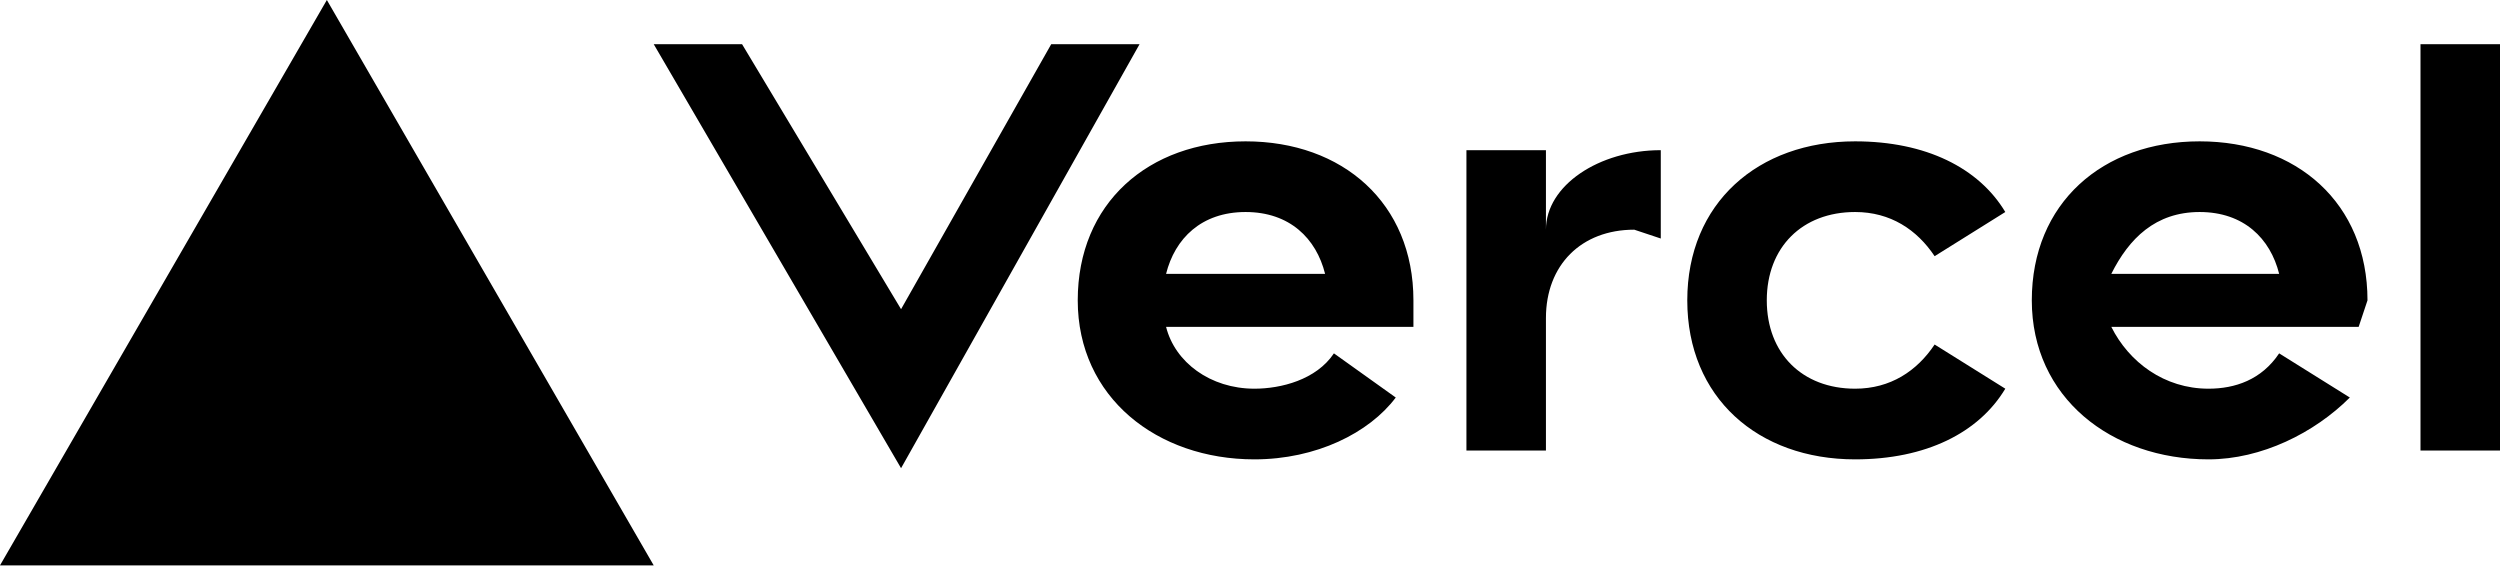
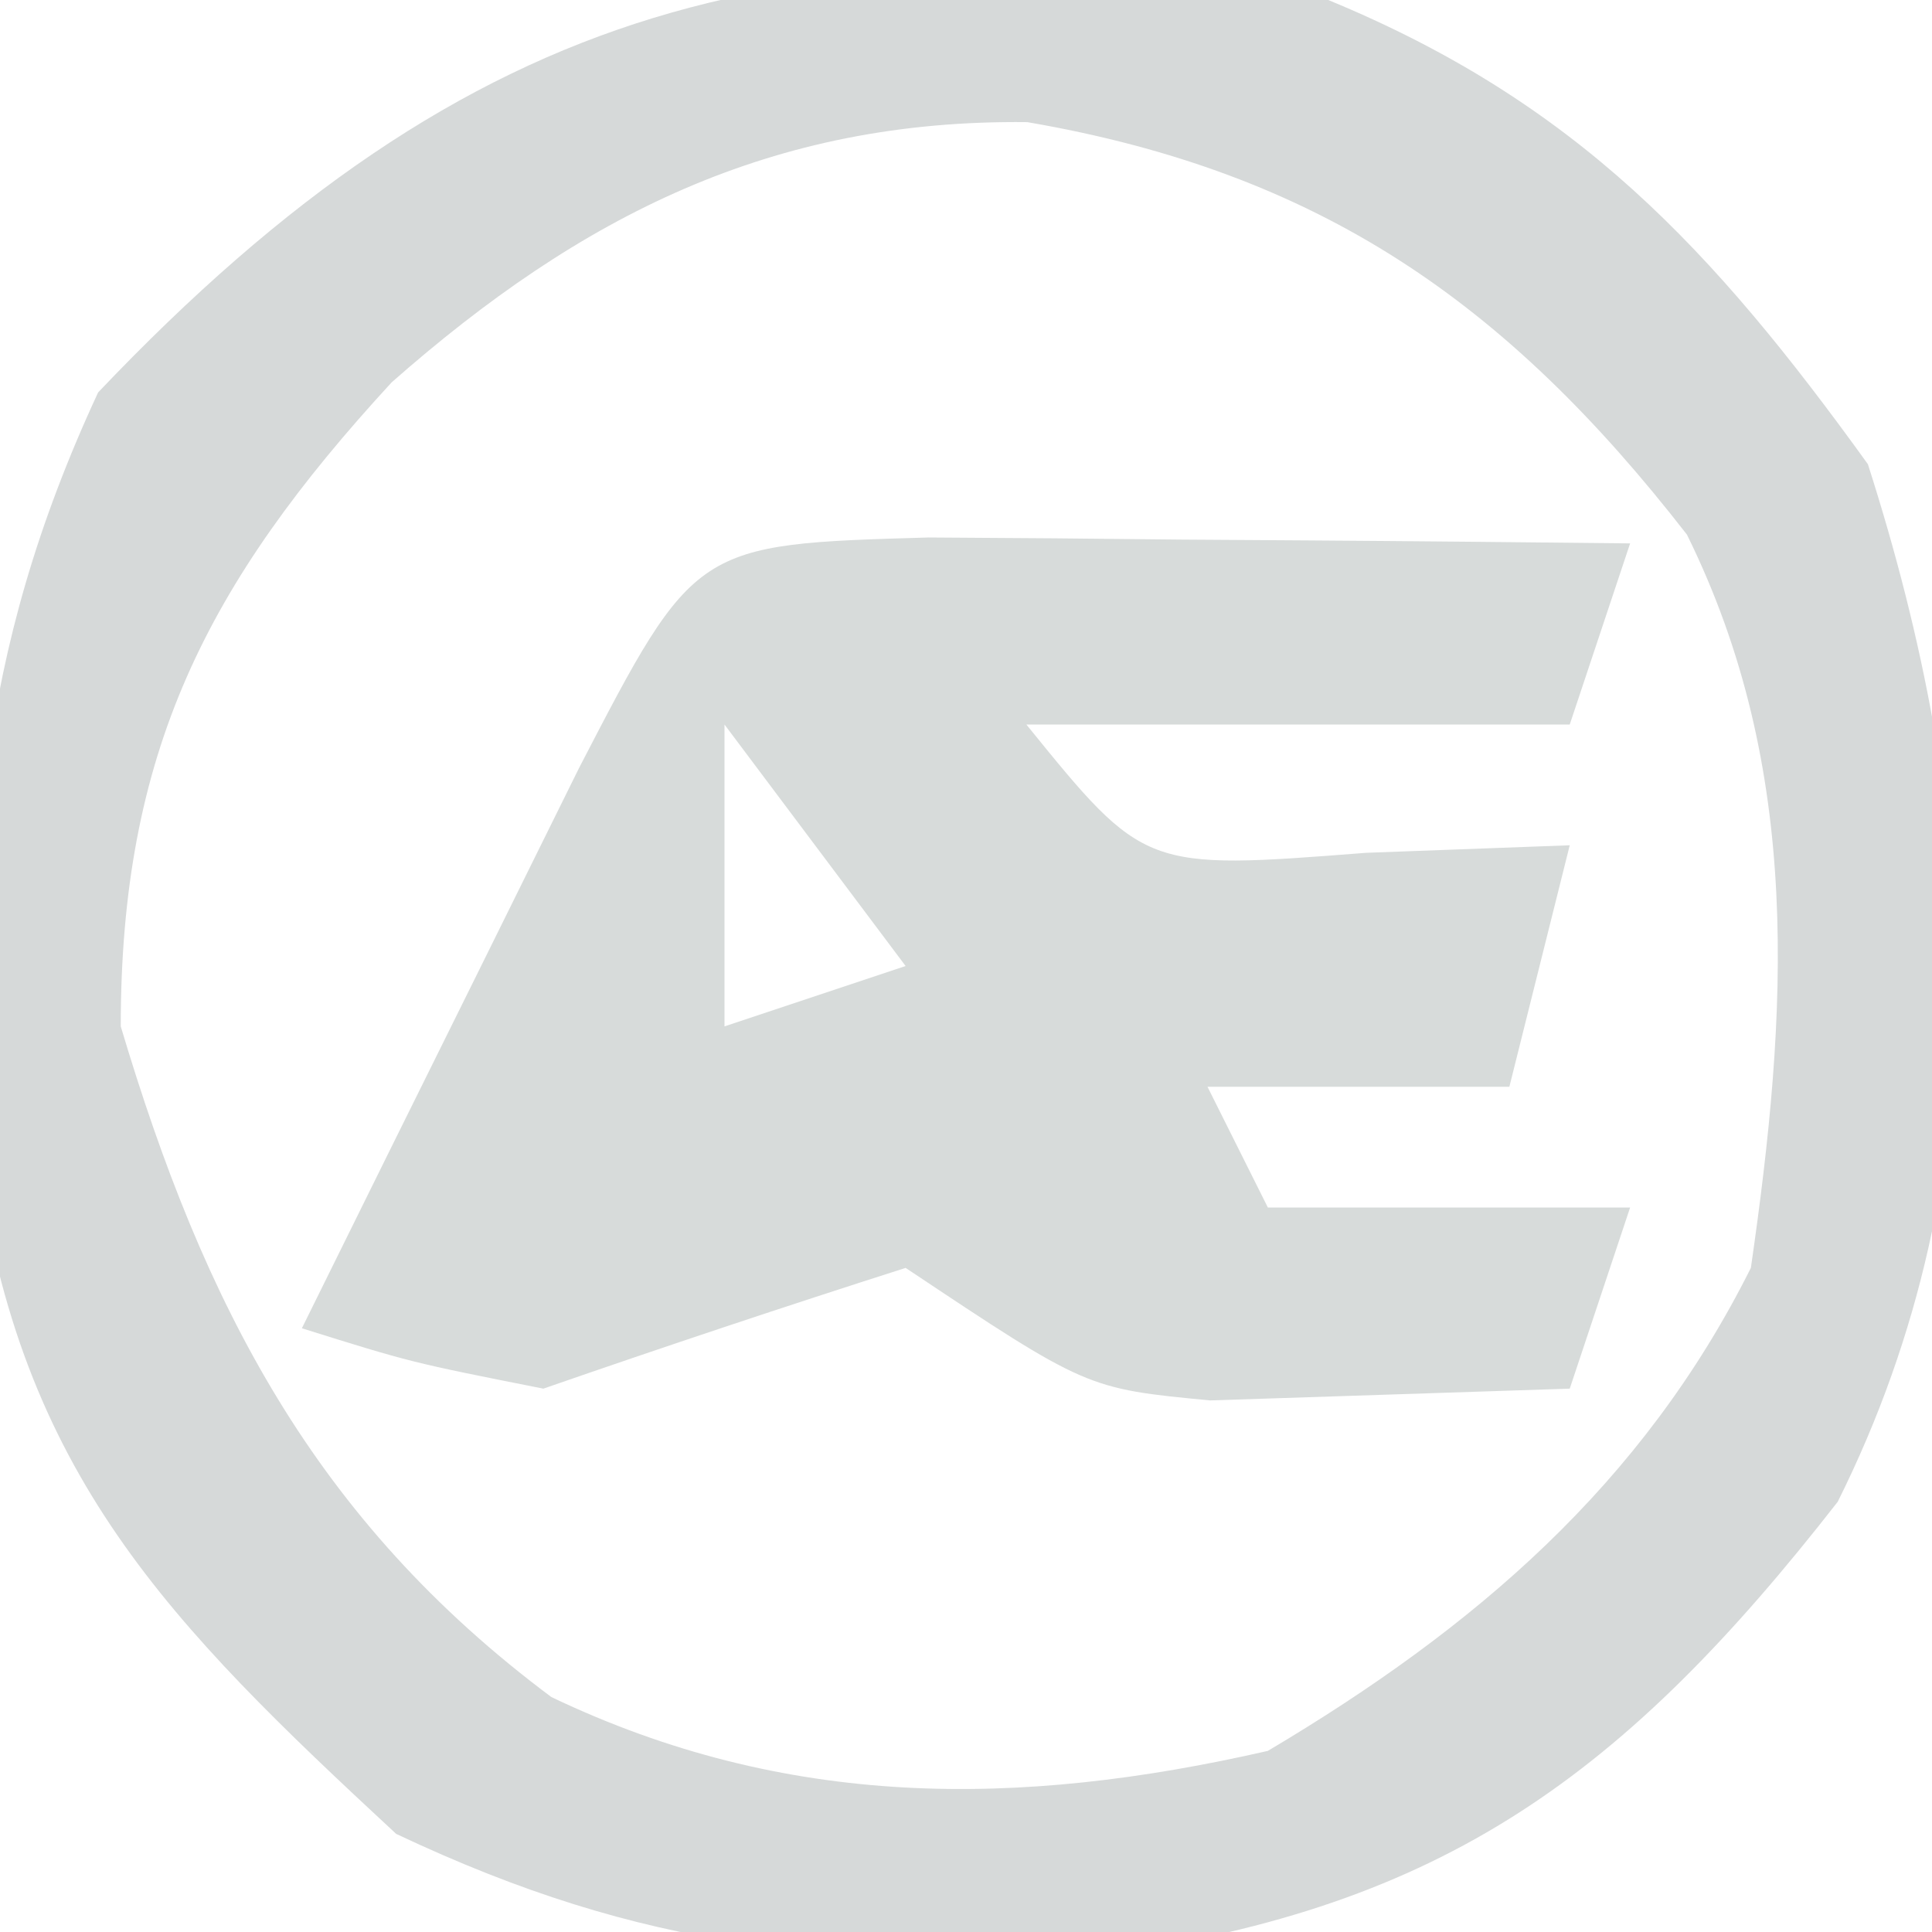
- <svg xmlns="http://www.w3.org/2000/svg" fill="none" viewBox="0 0 283 64">
-   <path fill="black" d="M141 16c-11 0-19 7-19 18s9 18 20 18c7 0 13-3 16-7l-7-5c-2 3-6 4-9 4-5 0-9-3-10-7h28v-3c0-11-8-18-19-18zm-9 15c1-4 4-7 9-7s8 3 9 7h-18zm117-15c-11 0-19 7-19 18s9 18 20 18c6 0 12-3 16-7l-8-5c-2 3-5 4-8 4-5 0-9-3-11-7h28l1-3c0-11-8-18-19-18zm-10 15c2-4 5-7 10-7s8 3 9 7h-19zm-39 3c0 6 4 10 10 10 4 0 7-2 9-5l8 5c-3 5-9 8-17 8-11 0-19-7-19-18s8-18 19-18c8 0 14 3 17 8l-8 5c-2-3-5-5-9-5-6 0-10 4-10 10zm83-29v46h-9V5h9zM37 0l37 64H0L37 0zm92 5-27 48L74 5h10l18 30 17-30h10zm59 12v10l-3-1c-6 0-10 4-10 10v15h-9V17h9v9c0-5 6-9 13-9z" />
+ <svg xmlns="http://www.w3.org/2000/svg" version="1.1" width="32" height="32">
+   <path d="M0 0 C4.109 1.694 6.368 4.123 8.938 7.688 C10.785 13.448 11.201 19.337 8.438 24.875 C4.912 29.395 1.921 31.588 -3.688 32.379 C-8.222 32.57 -11.298 32.332 -15.438 30.375 C-19.198 26.889 -21.675 24.415 -22.383 19.156 C-22.561 14.358 -22.413 10.891 -20.375 6.5 C-14.187 -0.013 -8.83 -1.361 0 0 Z M-15.512 6.332 C-18.59 9.675 -20 12.472 -20 17 C-18.627 21.602 -16.794 25.179 -12.867 28.109 C-8.98 29.964 -5.147 29.948 -1 29 C2.425 26.966 5.206 24.588 7 21 C7.611 16.772 7.866 12.755 5.941 8.855 C2.949 5.003 -0.148 2.854 -4.984 2.023 C-9.214 1.974 -12.38 3.573 -15.512 6.332 Z " fill="#D6D9D9" transform="translate(22,0)" />
+   <path d="M0 0 C1.395 0.007 2.789 0.019 4.184 0.035 C4.895 0.04 5.605 0.044 6.338 0.049 C8.099 0.061 9.86 0.079 11.621 0.098 C11.291 1.088 10.961 2.078 10.621 3.098 C7.651 3.098 4.681 3.098 1.621 3.098 C3.577 5.509 3.577 5.509 7.246 5.223 C8.36 5.181 9.474 5.14 10.621 5.098 C10.291 6.418 9.961 7.738 9.621 9.098 C7.971 9.098 6.321 9.098 4.621 9.098 C4.951 9.758 5.281 10.418 5.621 11.098 C7.601 11.098 9.581 11.098 11.621 11.098 C11.291 12.088 10.961 13.078 10.621 14.098 C9.363 14.139 8.105 14.18 6.809 14.223 C6.101 14.246 5.393 14.269 4.664 14.293 C2.621 14.098 2.621 14.098 -0.379 12.098 C-2.387 12.739 -4.387 13.407 -6.379 14.098 C-8.57 13.664 -8.57 13.664 -10.379 13.098 C-9.402 11.117 -8.422 9.138 -7.441 7.16 C-6.896 6.058 -6.351 4.956 -5.789 3.82 C-3.868 0.112 -3.868 0.112 0 0 Z M-3.379 3.098 C-3.379 4.748 -3.379 6.398 -3.379 8.098 C-2.389 7.768 -1.399 7.438 -0.379 7.098 C-1.369 5.778 -2.359 4.458 -3.379 3.098 Z " fill="#D7DBDA" transform="translate(15.37891,8.902344)" />
</svg>
